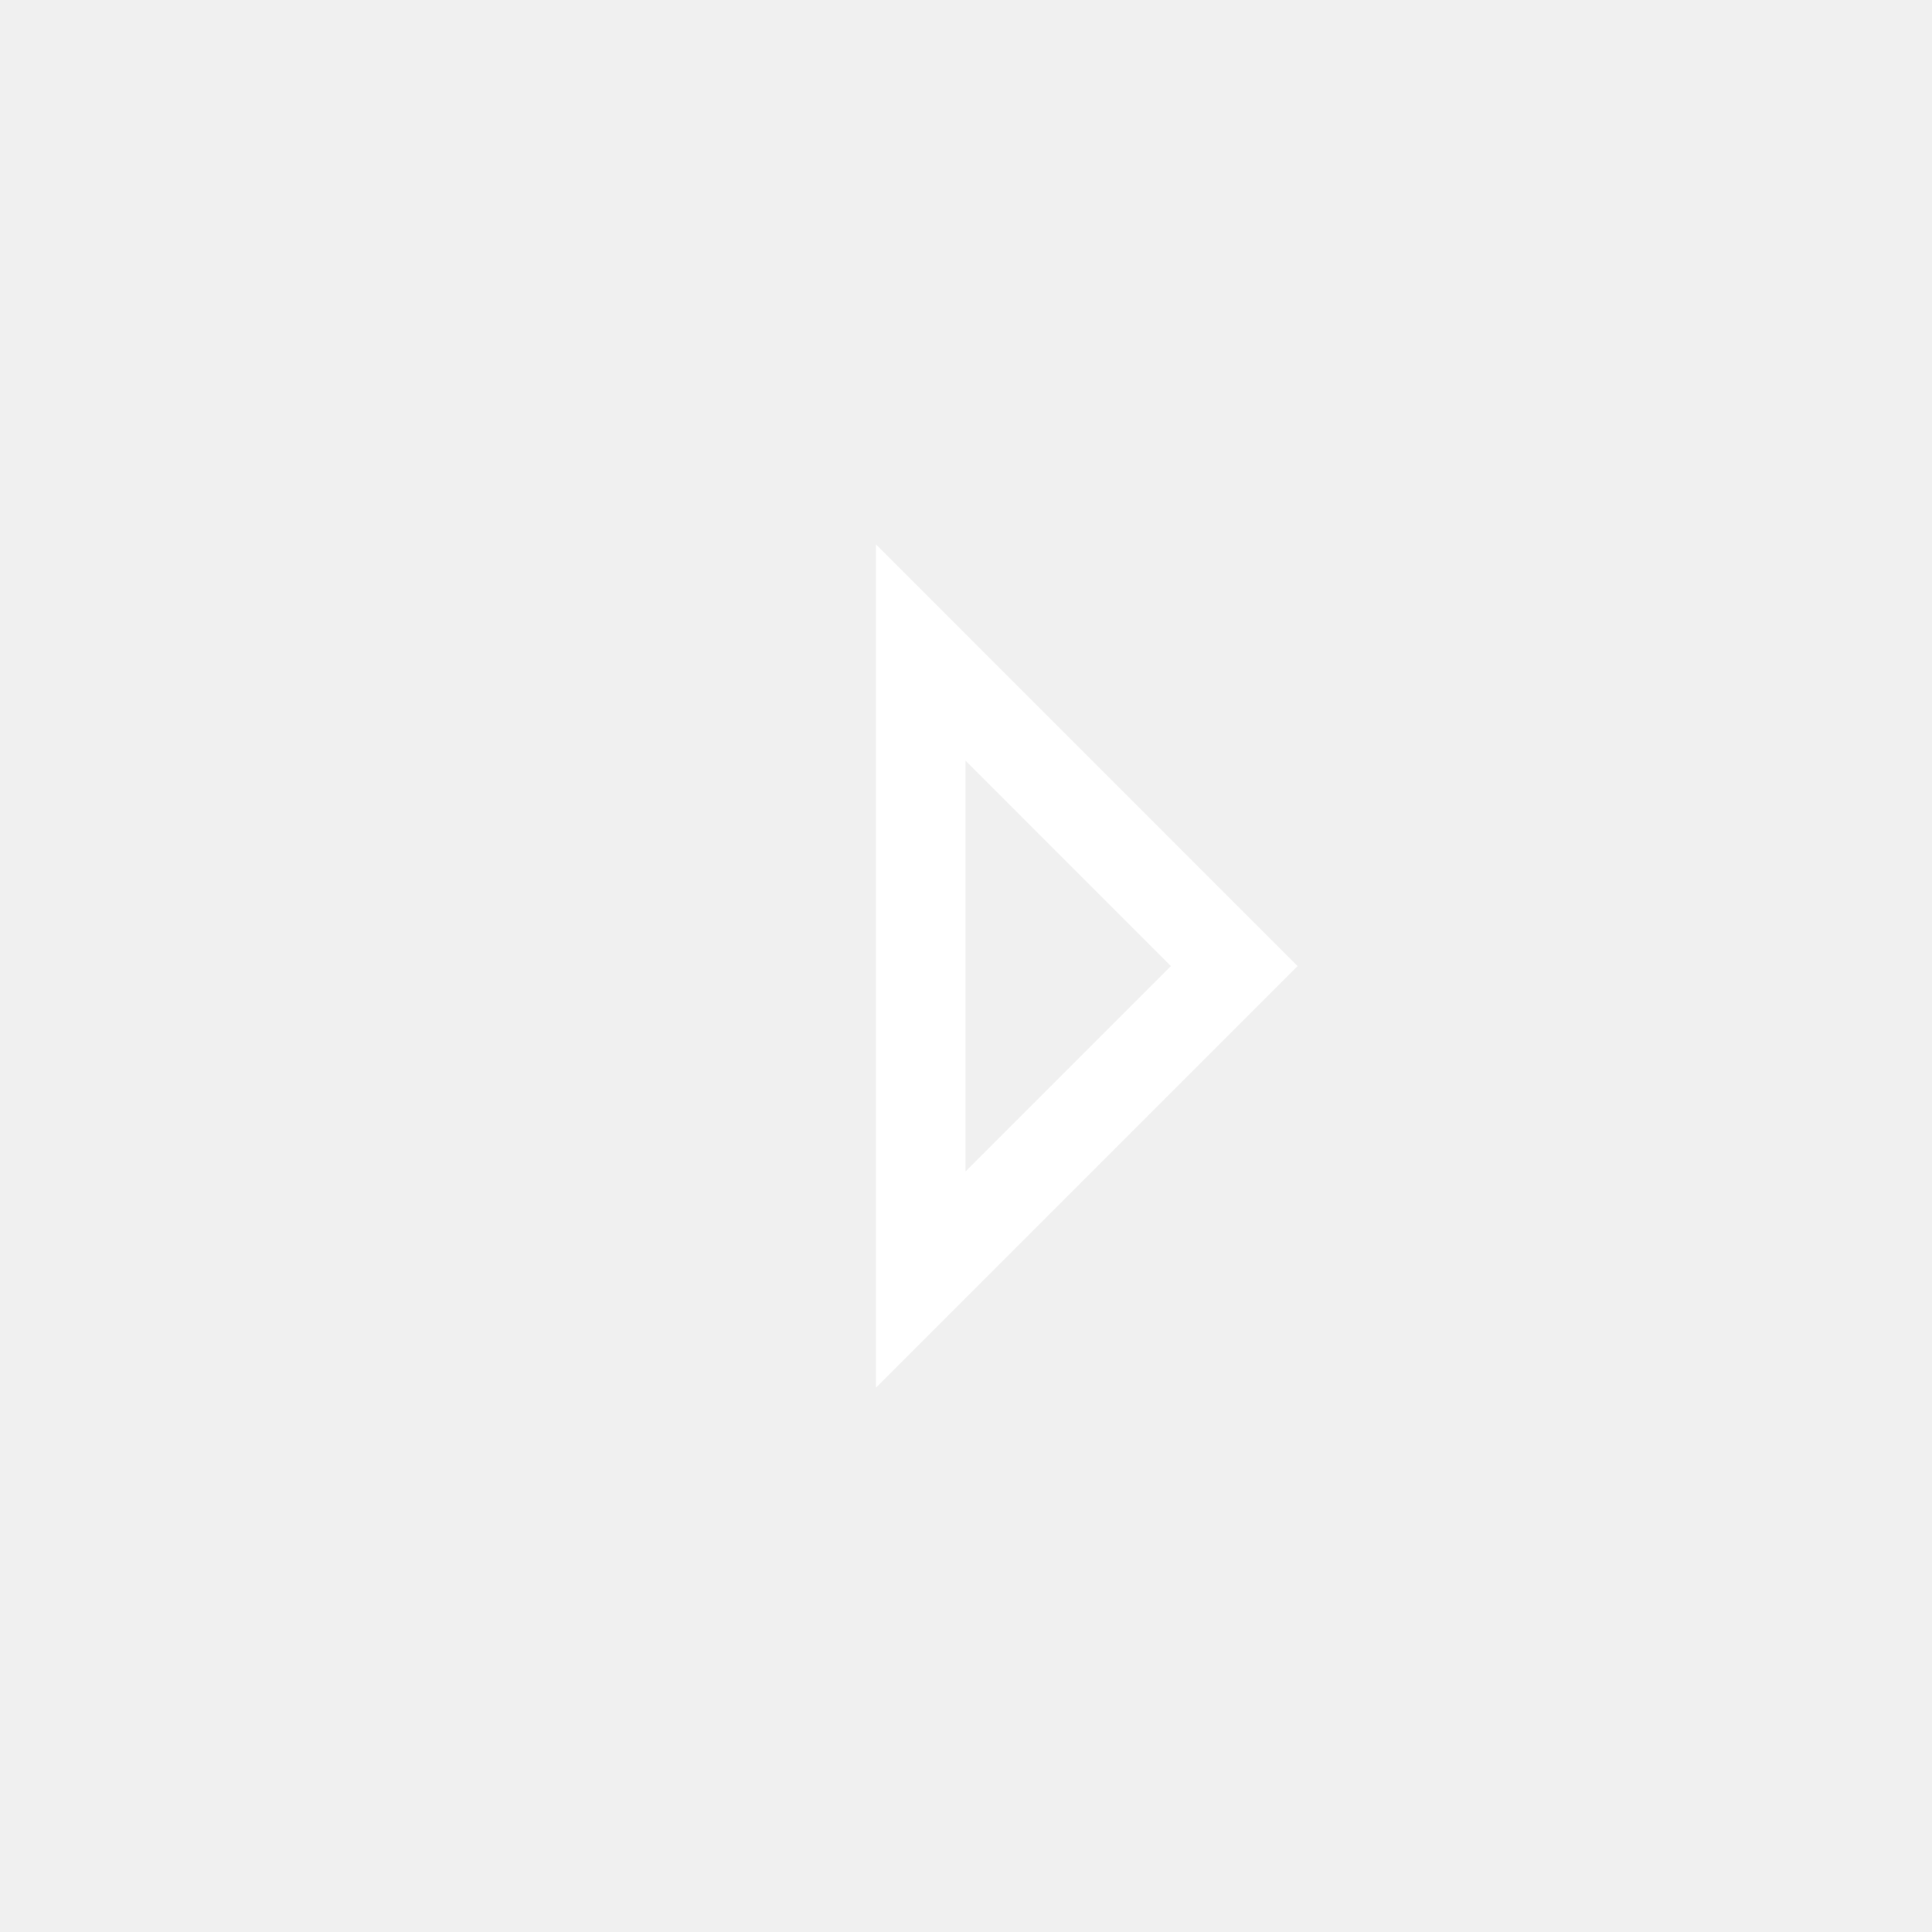
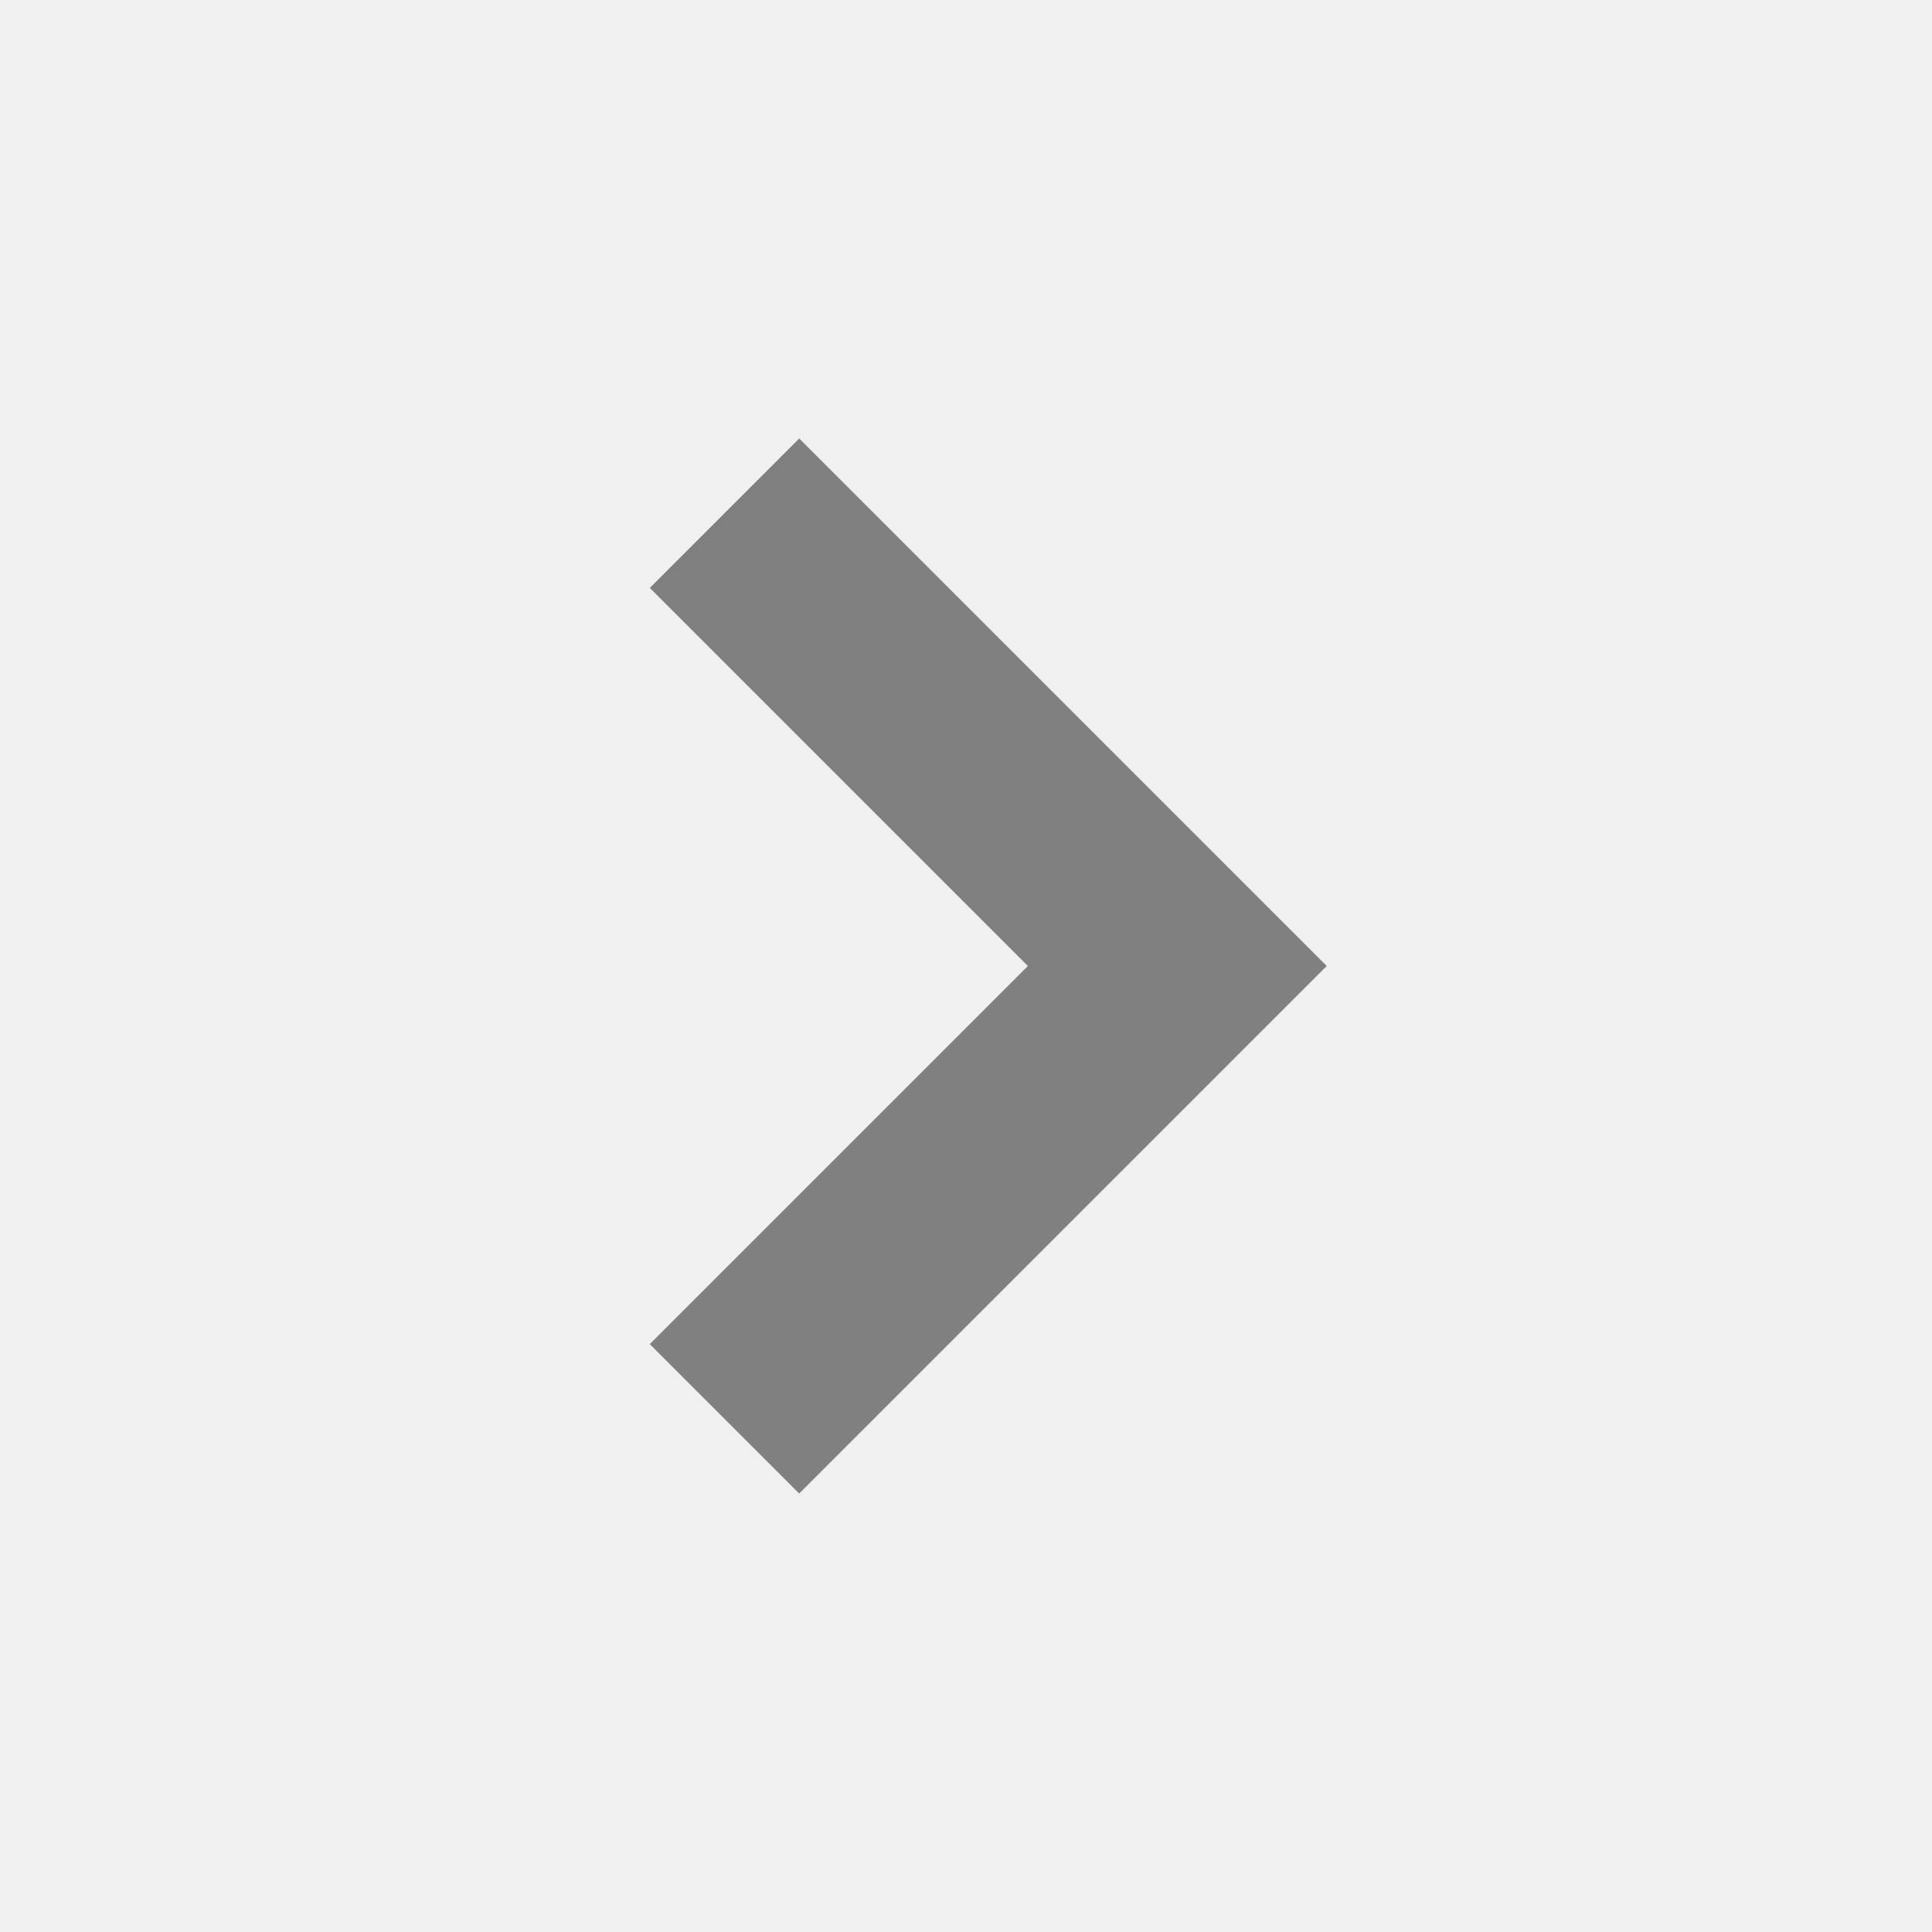
- <svg xmlns="http://www.w3.org/2000/svg" width="24" height="24" viewBox="0 0 24 24" id="svg2" version="1.1">
+ <svg xmlns="http://www.w3.org/2000/svg" width="16" height="16" viewBox="0 0 16 16" id="svg2" version="1.1">
  <defs id="defs4" />
-   <g id="layer1" transform="translate(0,-1028.362)">
-     <path style="fill:none;fill-rule:evenodd;stroke:#ffffff;stroke-width:1.113;stroke-linecap:butt;stroke-linejoin:miter;stroke-miterlimit:4;stroke-dasharray:none;stroke-opacity:1" d="m 11.438,1036.468 0,7.789 3.894,-3.894 z" id="path4807" />
+   <g id="layer1" transform="translate(0,-1036.362)">
+     <path style="fill:none;fill-rule:evenodd;stroke:#808080;stroke-width:1.75;stroke-linecap:butt;stroke-linejoin:miter;stroke-miterlimit:4;stroke-dasharray:none;stroke-opacity:1" d="m 6,1048.112 3.75,-3.75 -3.75,-3.75" id="path4216" />
  </g>
</svg>
